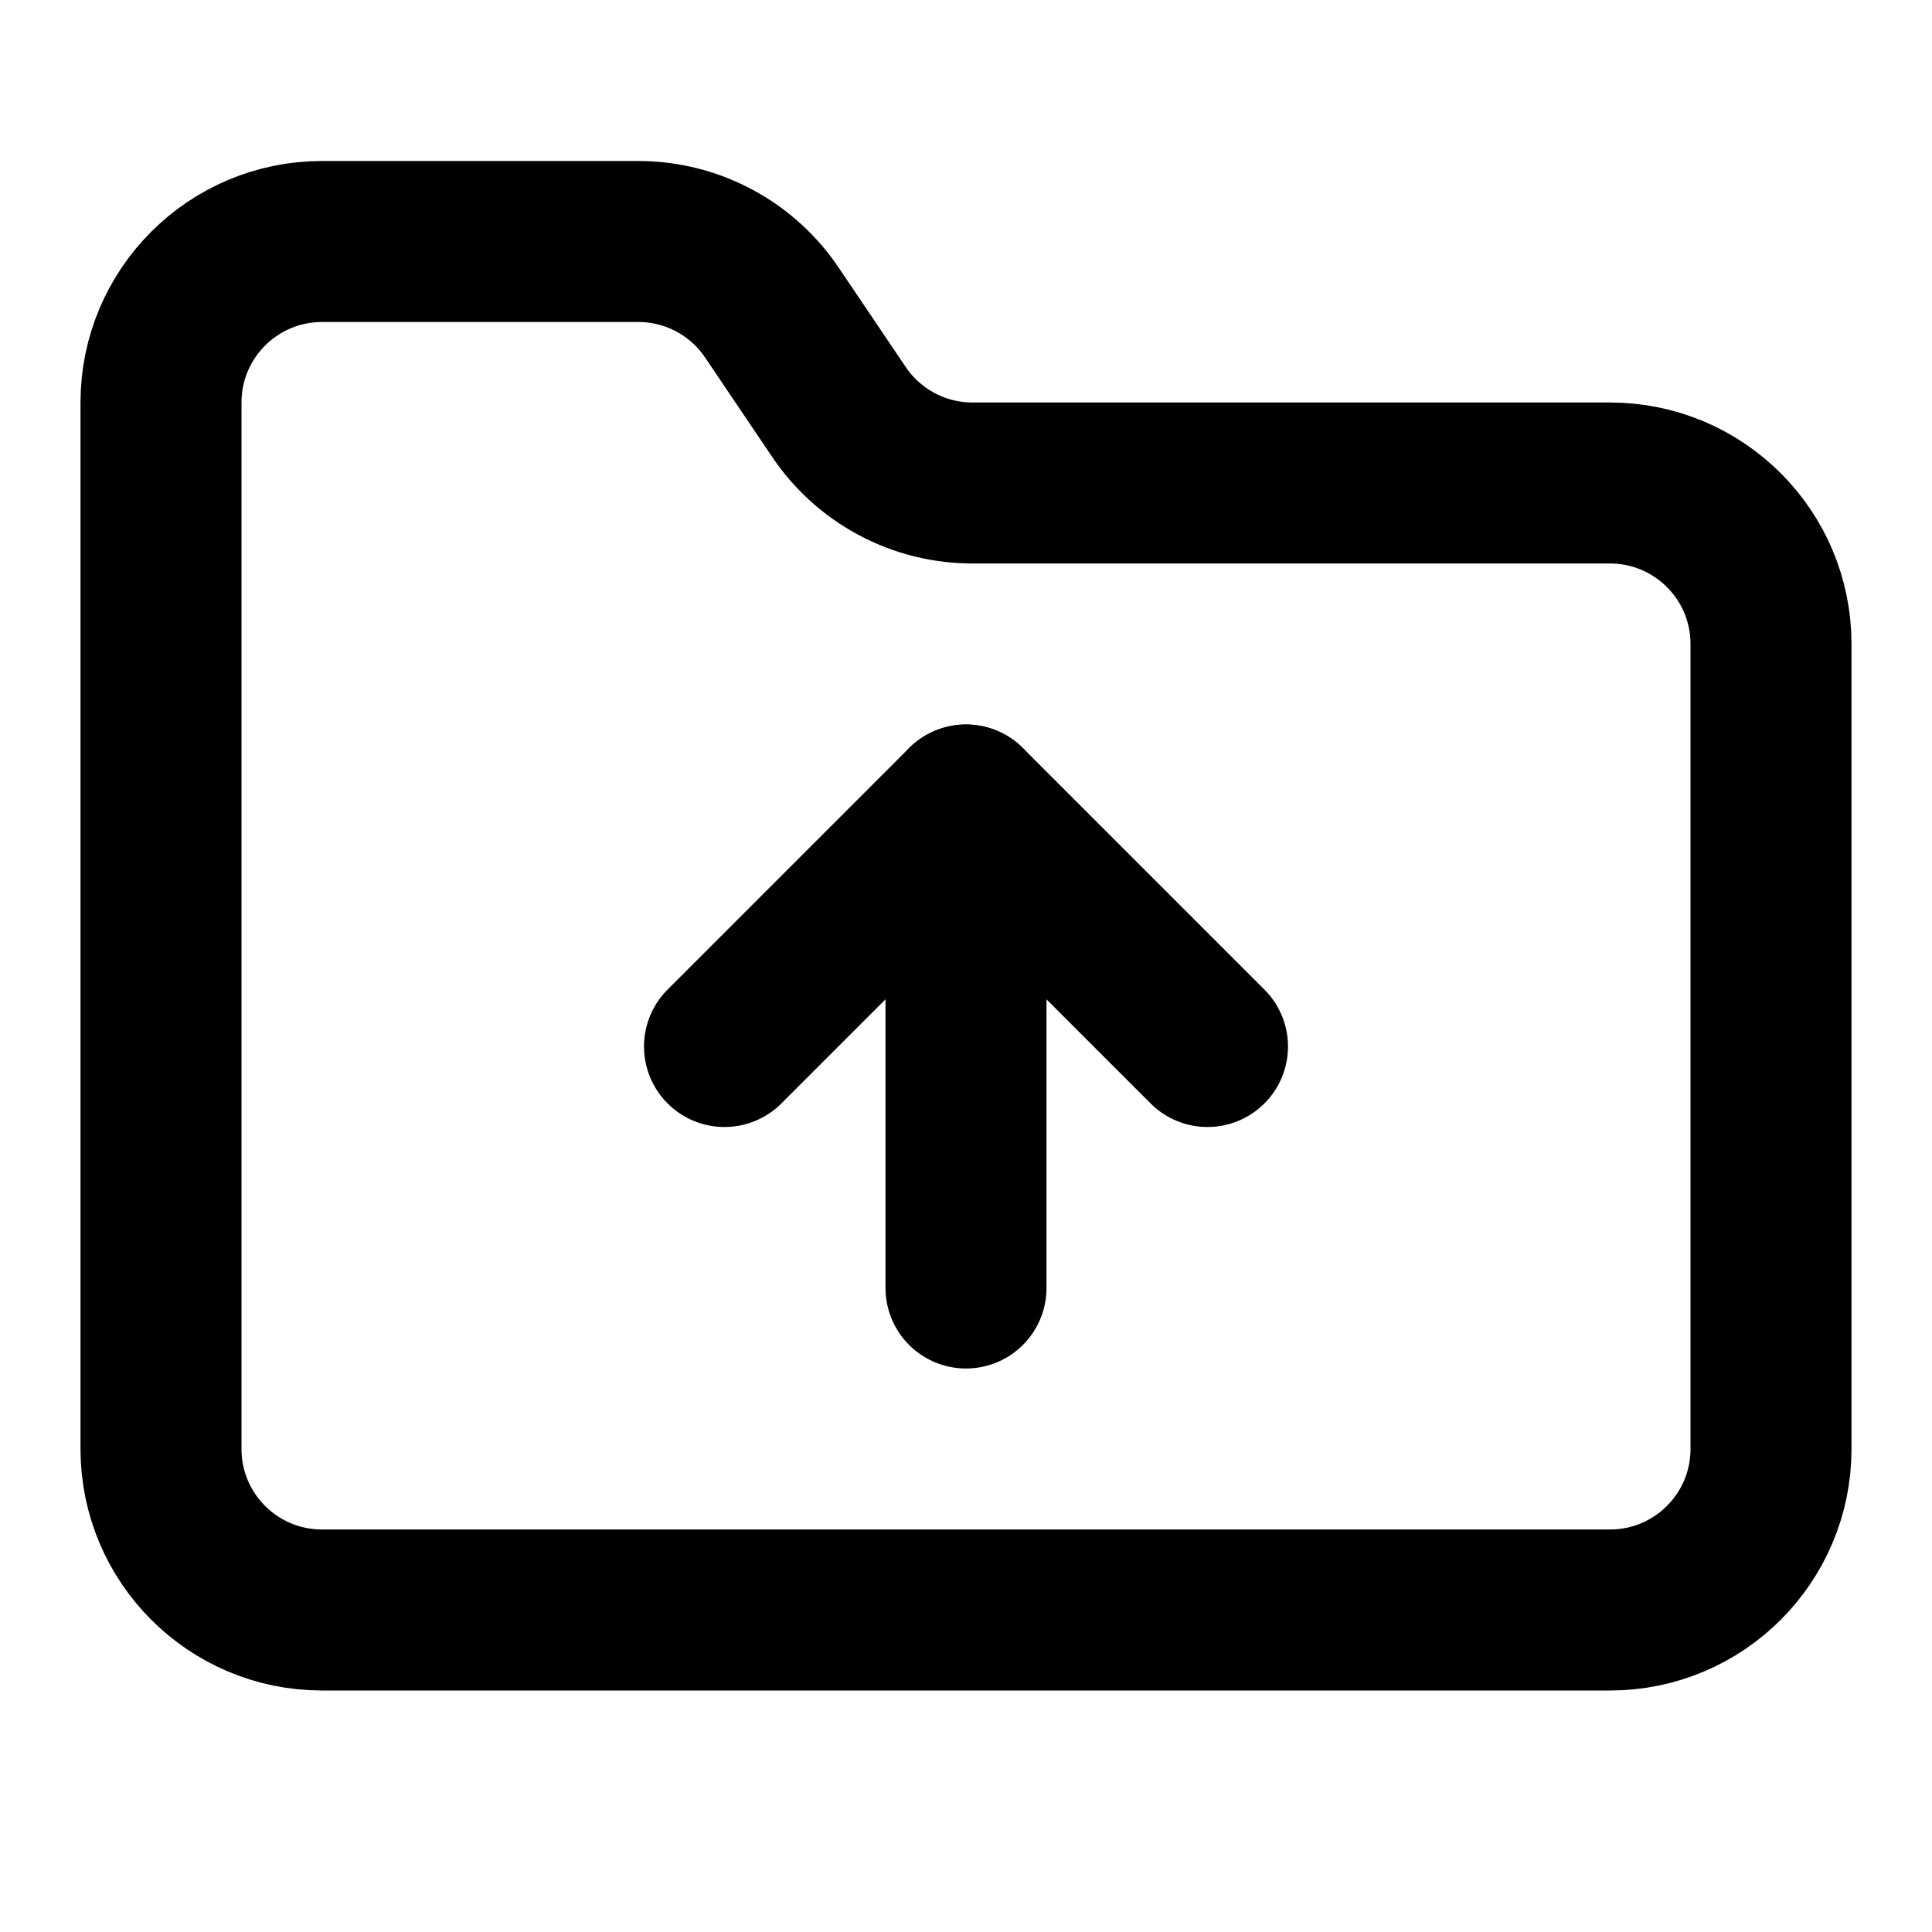
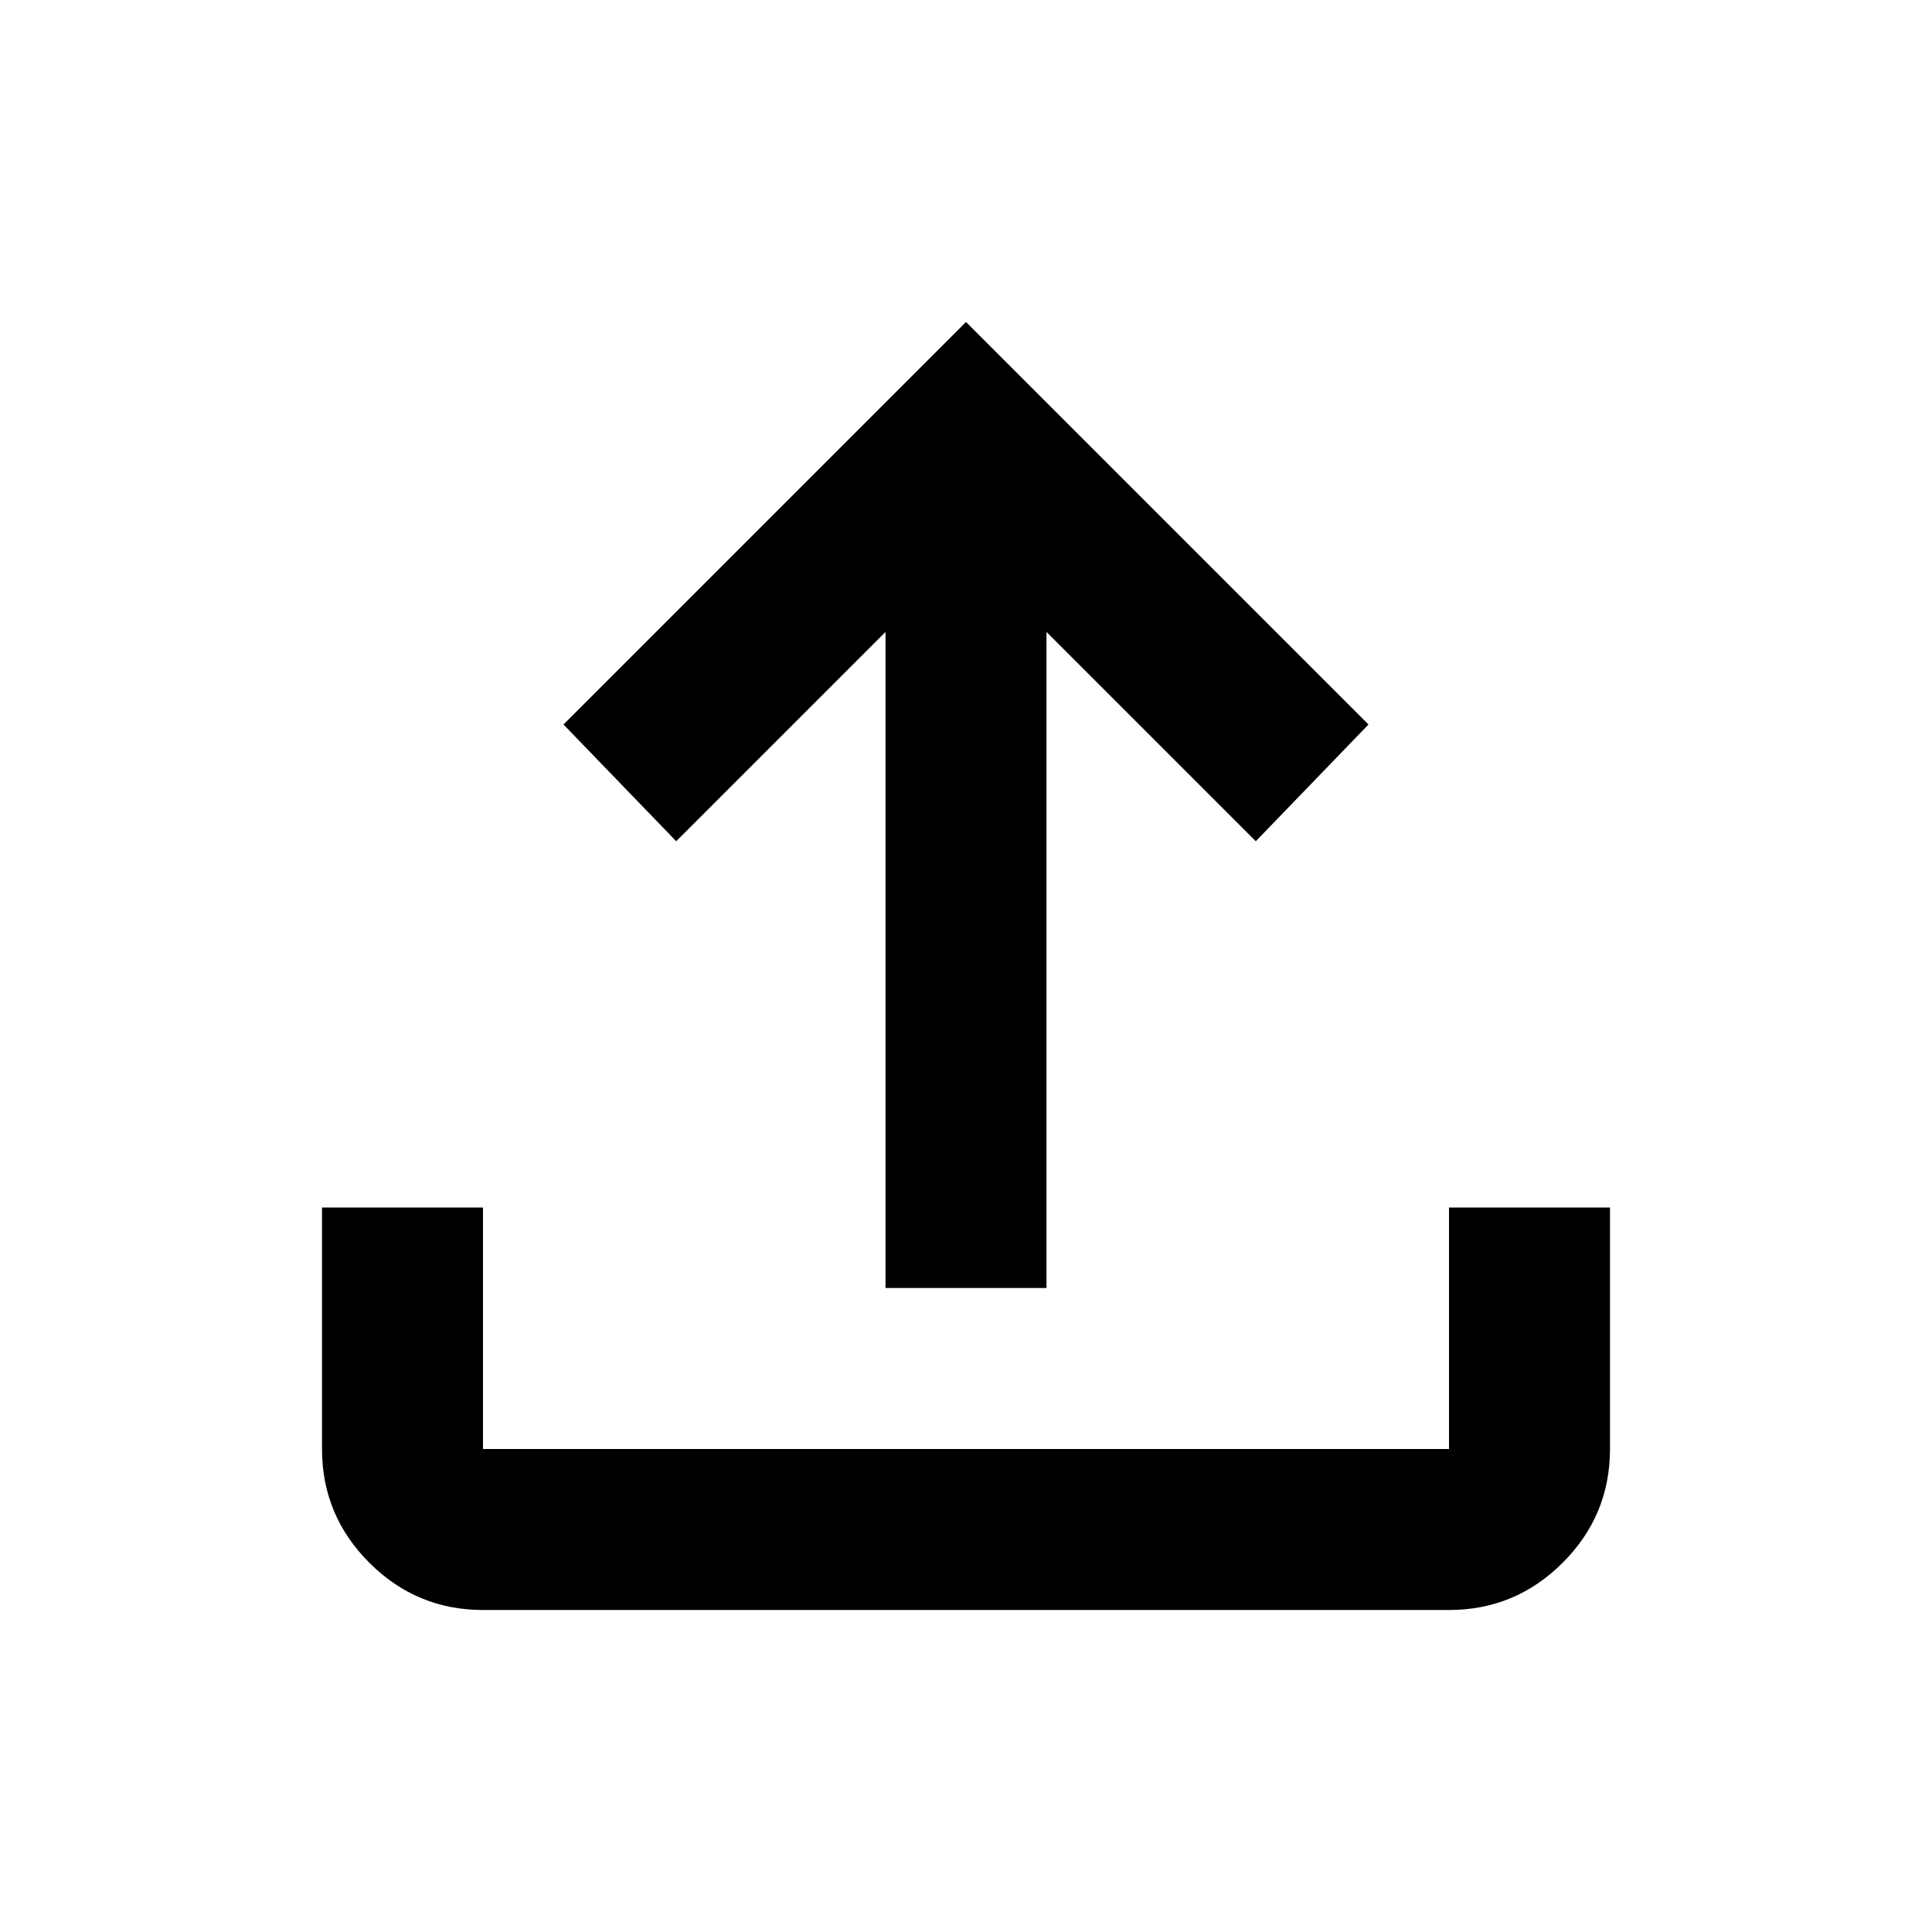
- <svg xmlns="http://www.w3.org/2000/svg" viewBox="0 0 24 24" fill="none" stroke="currentColor" stroke-width="2" stroke-linecap="round" stroke-linejoin="round">
-   <path d="M20 20a2 2 0 0 0 2-2V8a2 2 0 0 0-2-2h-7.9a2 2 0 0 1-1.69-.9L9.6 3.9A2 2 0 0 0 7.93 3H4a2 2 0 0 0-2 2v13a2 2 0 0 0 2 2Z" />
-   <path d="M12 10v6" />
-   <path d="m9 13 3-3 3 3" />
+ <svg xmlns="http://www.w3.org/2000/svg" viewBox="0 -960 960 960">
+   <path d="M440-320v-326L336-542l-56-58 200-200 200 200-56 58-104-104v326h-80ZM240-160q-33 0-56.5-23.5T160-240v-120h80v120h480v-120h80v120q0 33-23.5 56.5T720-160H240Z" />
</svg>
